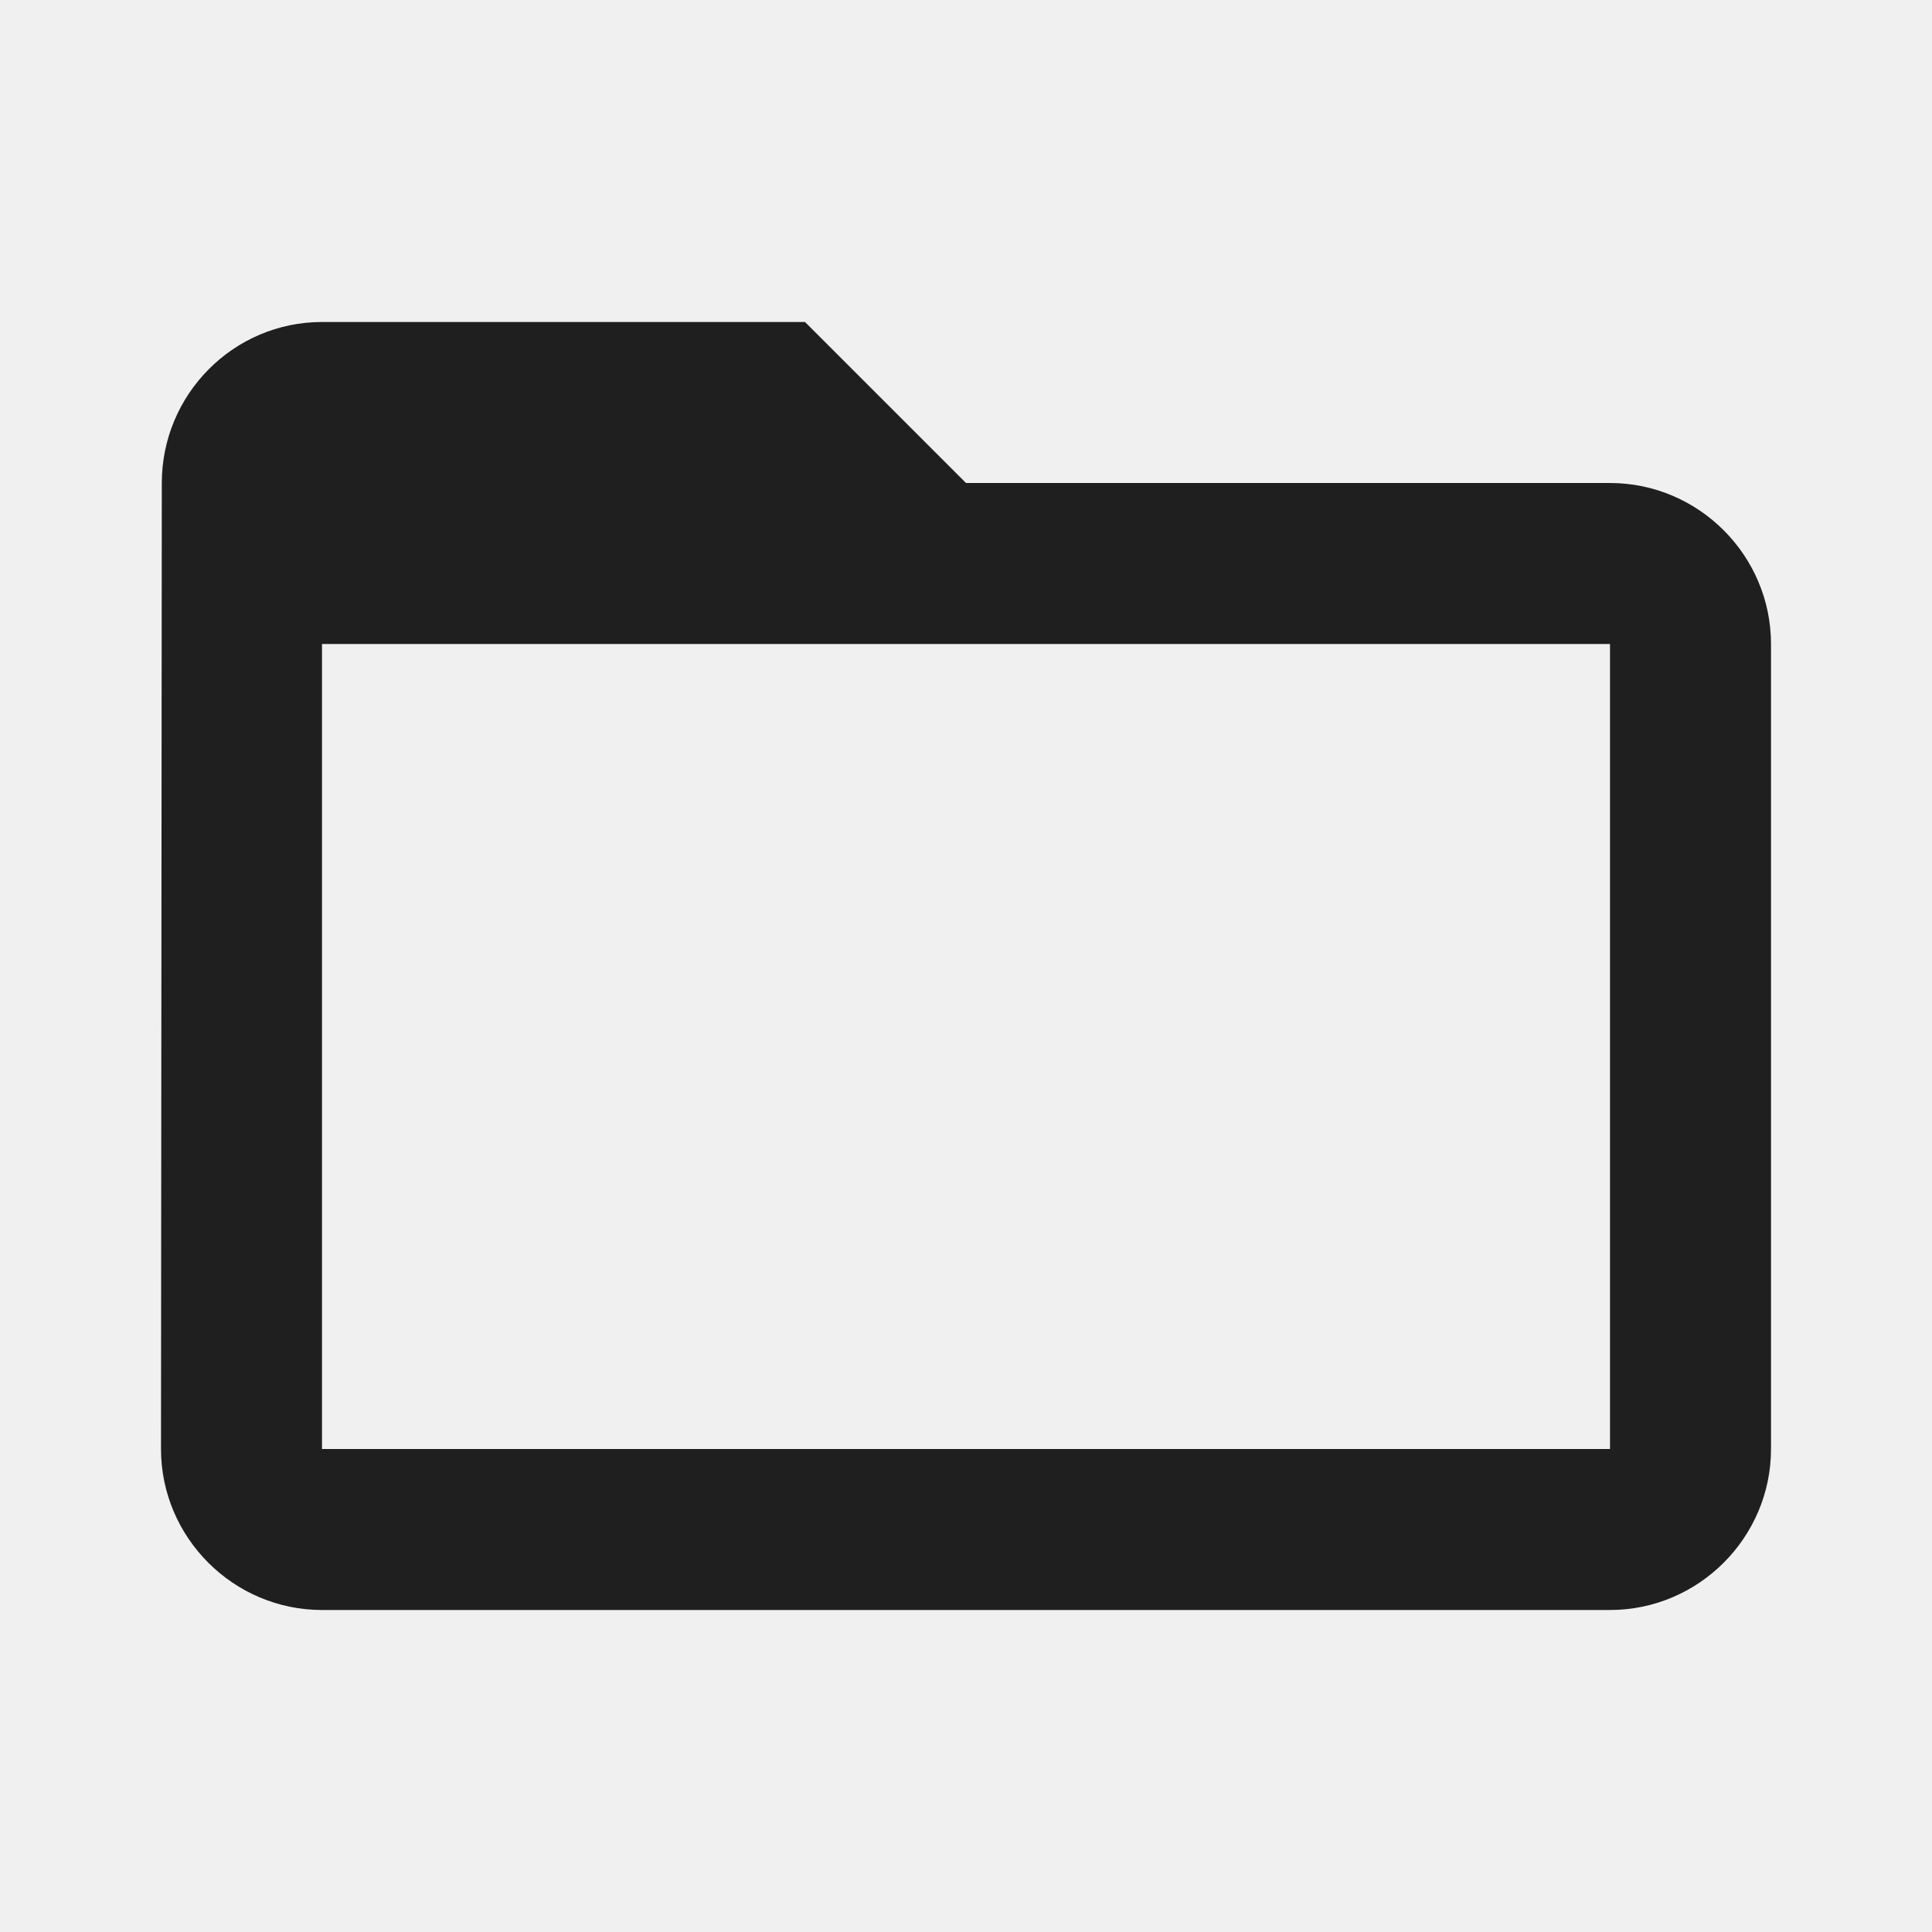
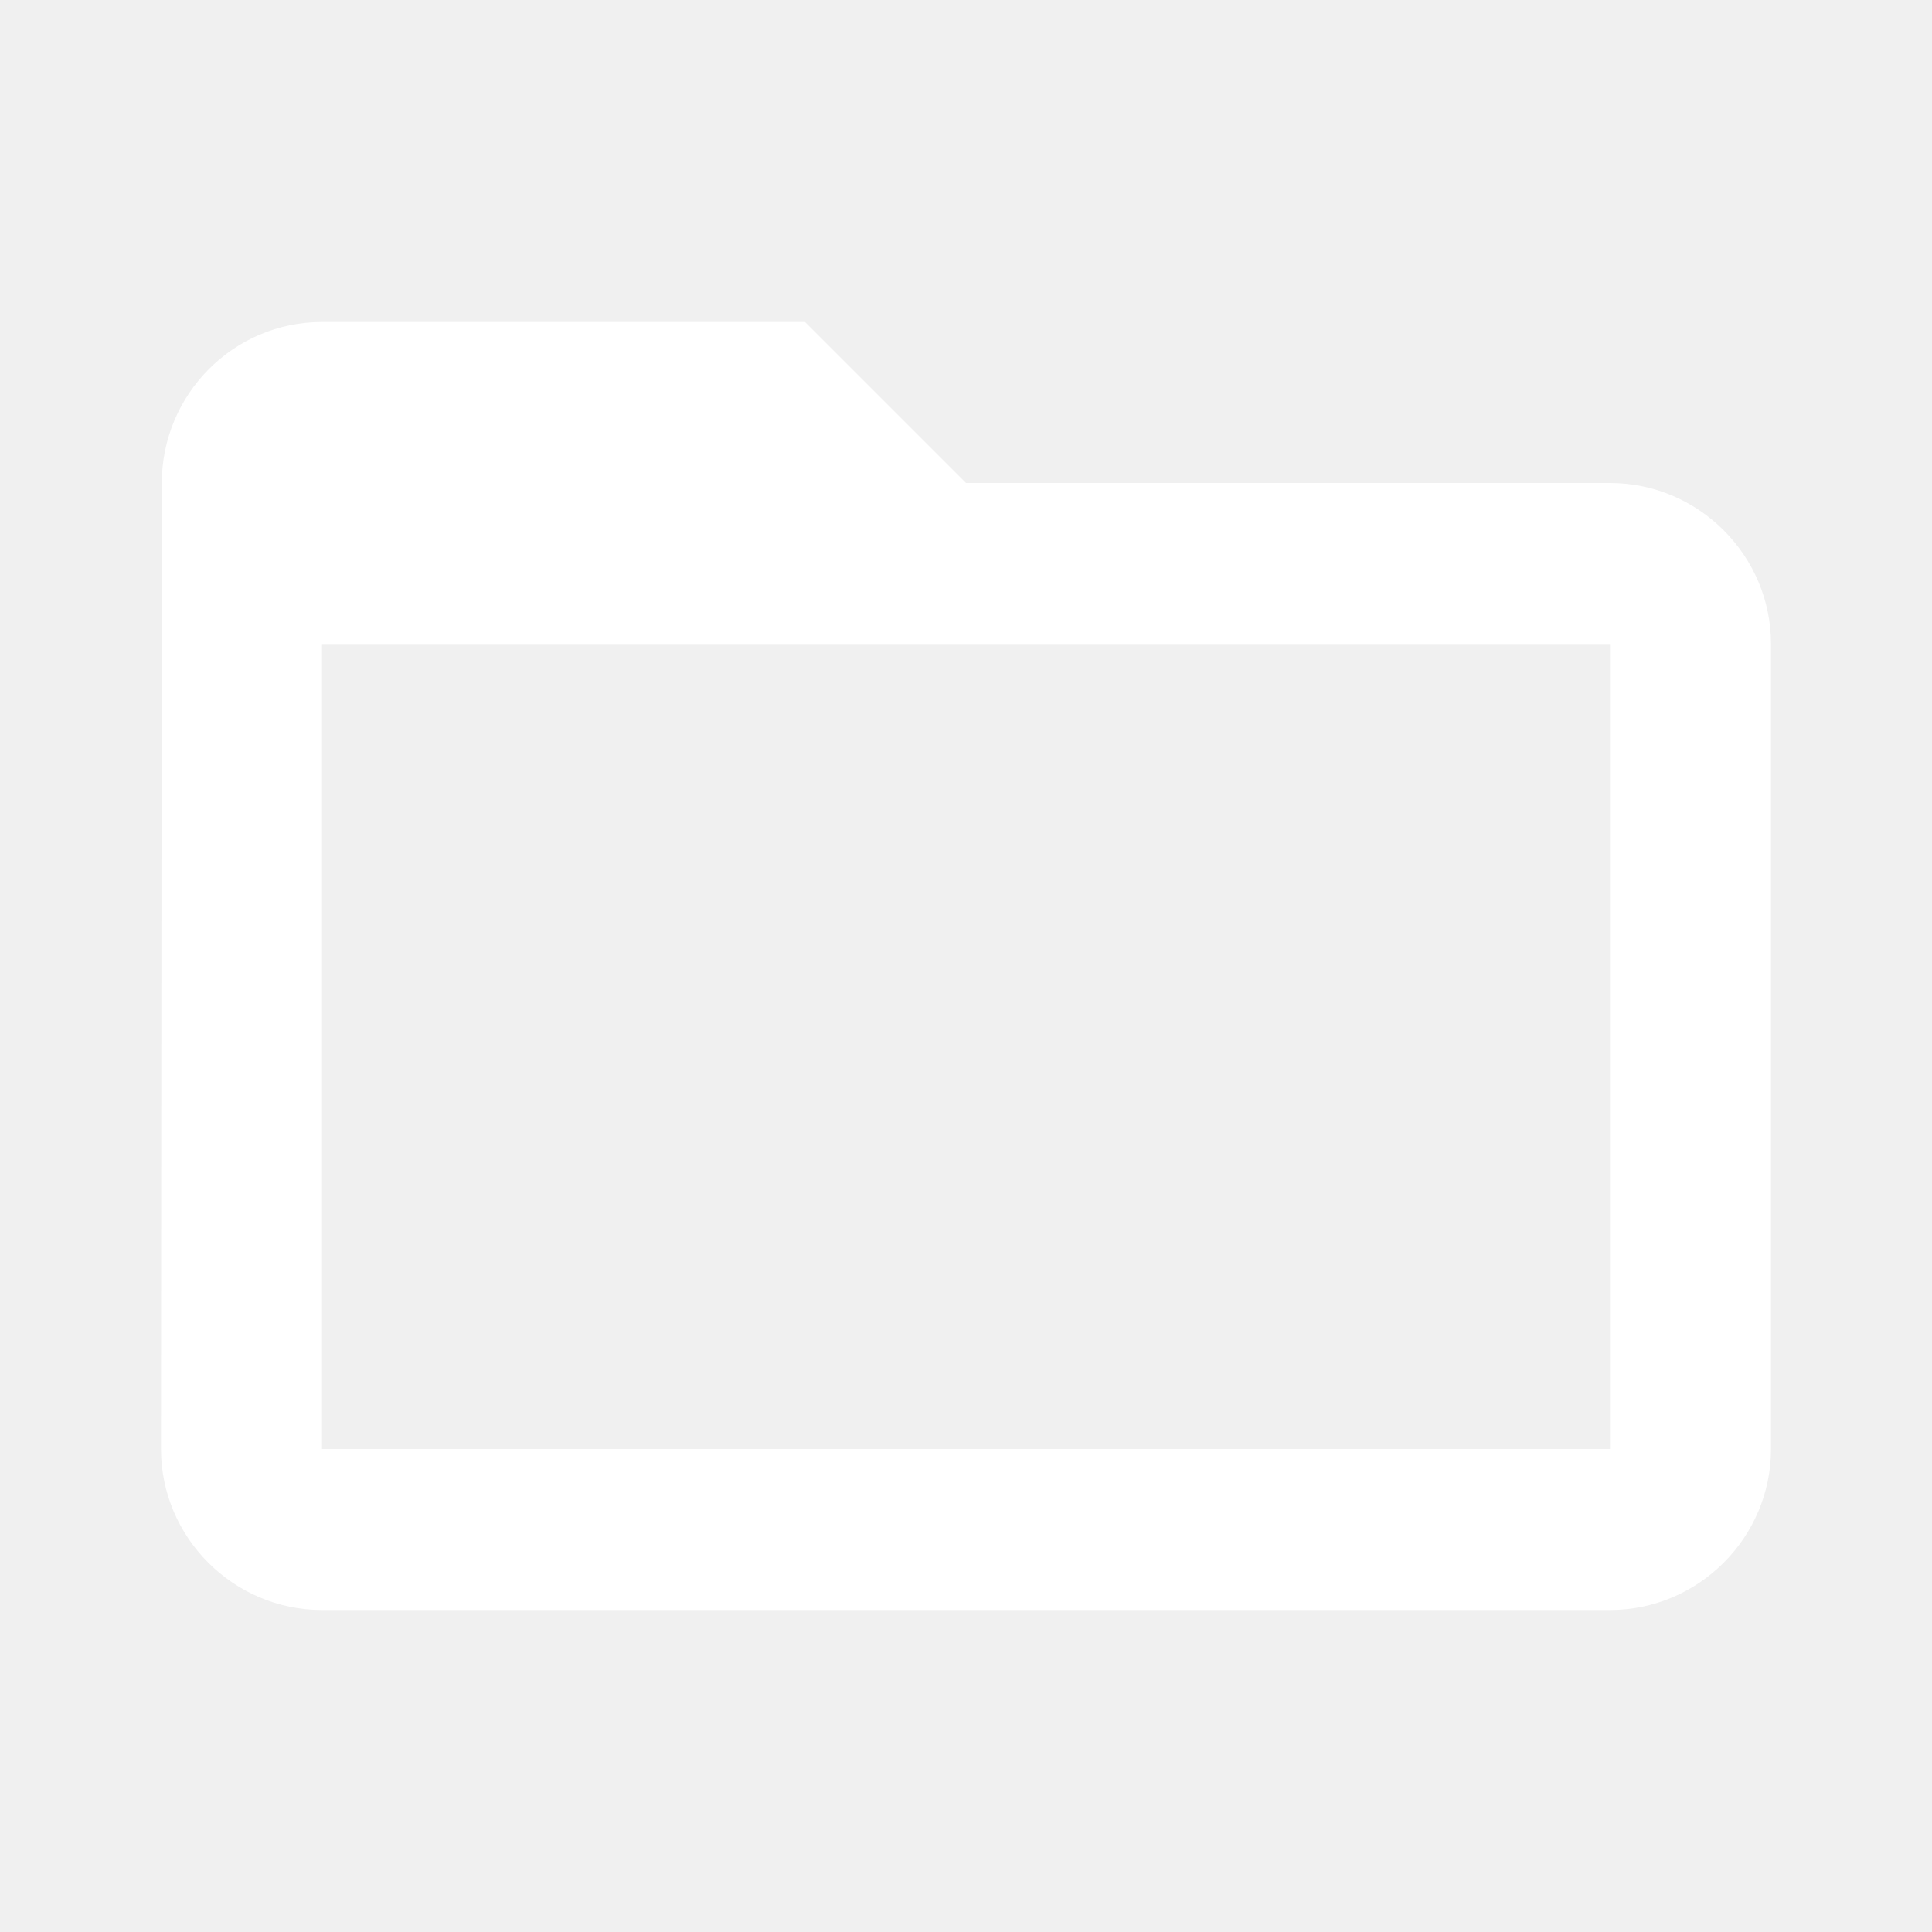
- <svg xmlns="http://www.w3.org/2000/svg" fill="#000000DE" height="36" viewBox="0 0 24 24" width="36">
+ <svg xmlns="http://www.w3.org/2000/svg" fill="#FFFFFF" height="36" viewBox="0 0 24 24" width="36">
  <path d="M0 0h24v24H0V0z" fill="none" />
  <path d="M20 6h-8l-2-2H4c-1.1 0-1.99.9-1.99 2L2 18c0 1.1.9 2 2 2h16c1.1 0 2-.9 2-2V8c0-1.1-.9-2-2-2zm0 12H4V8h16v10z" />
</svg>
